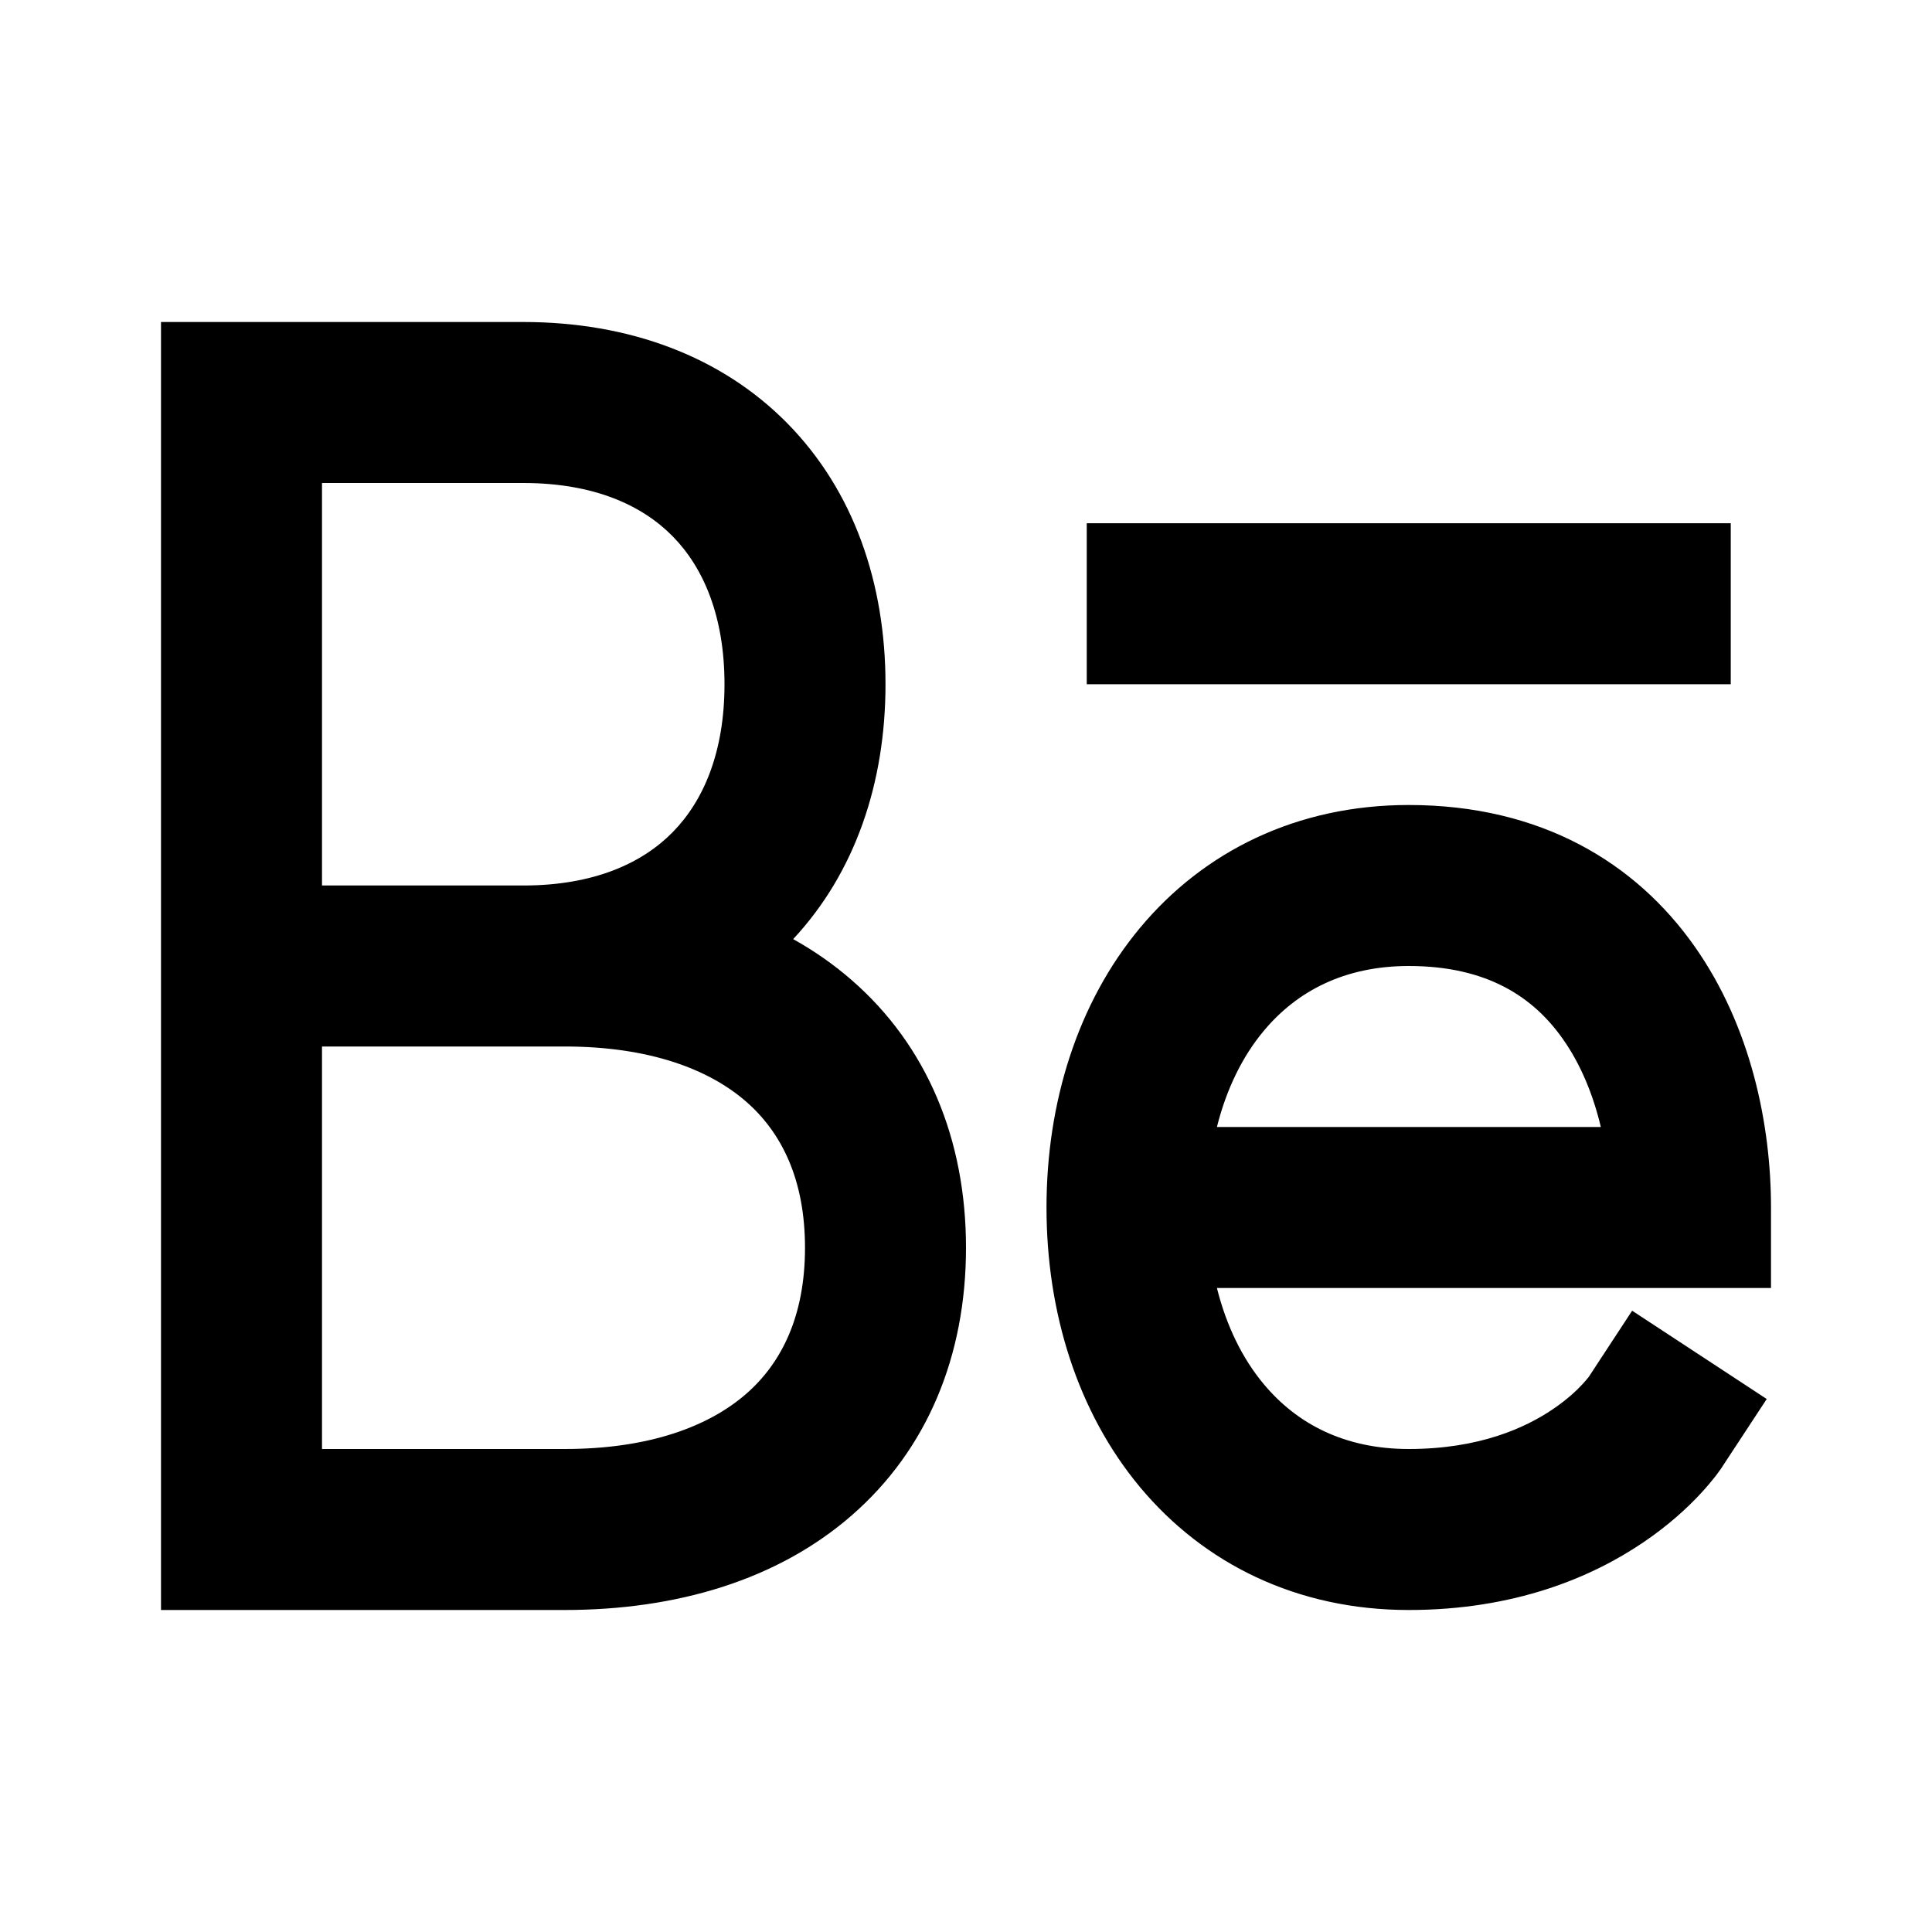
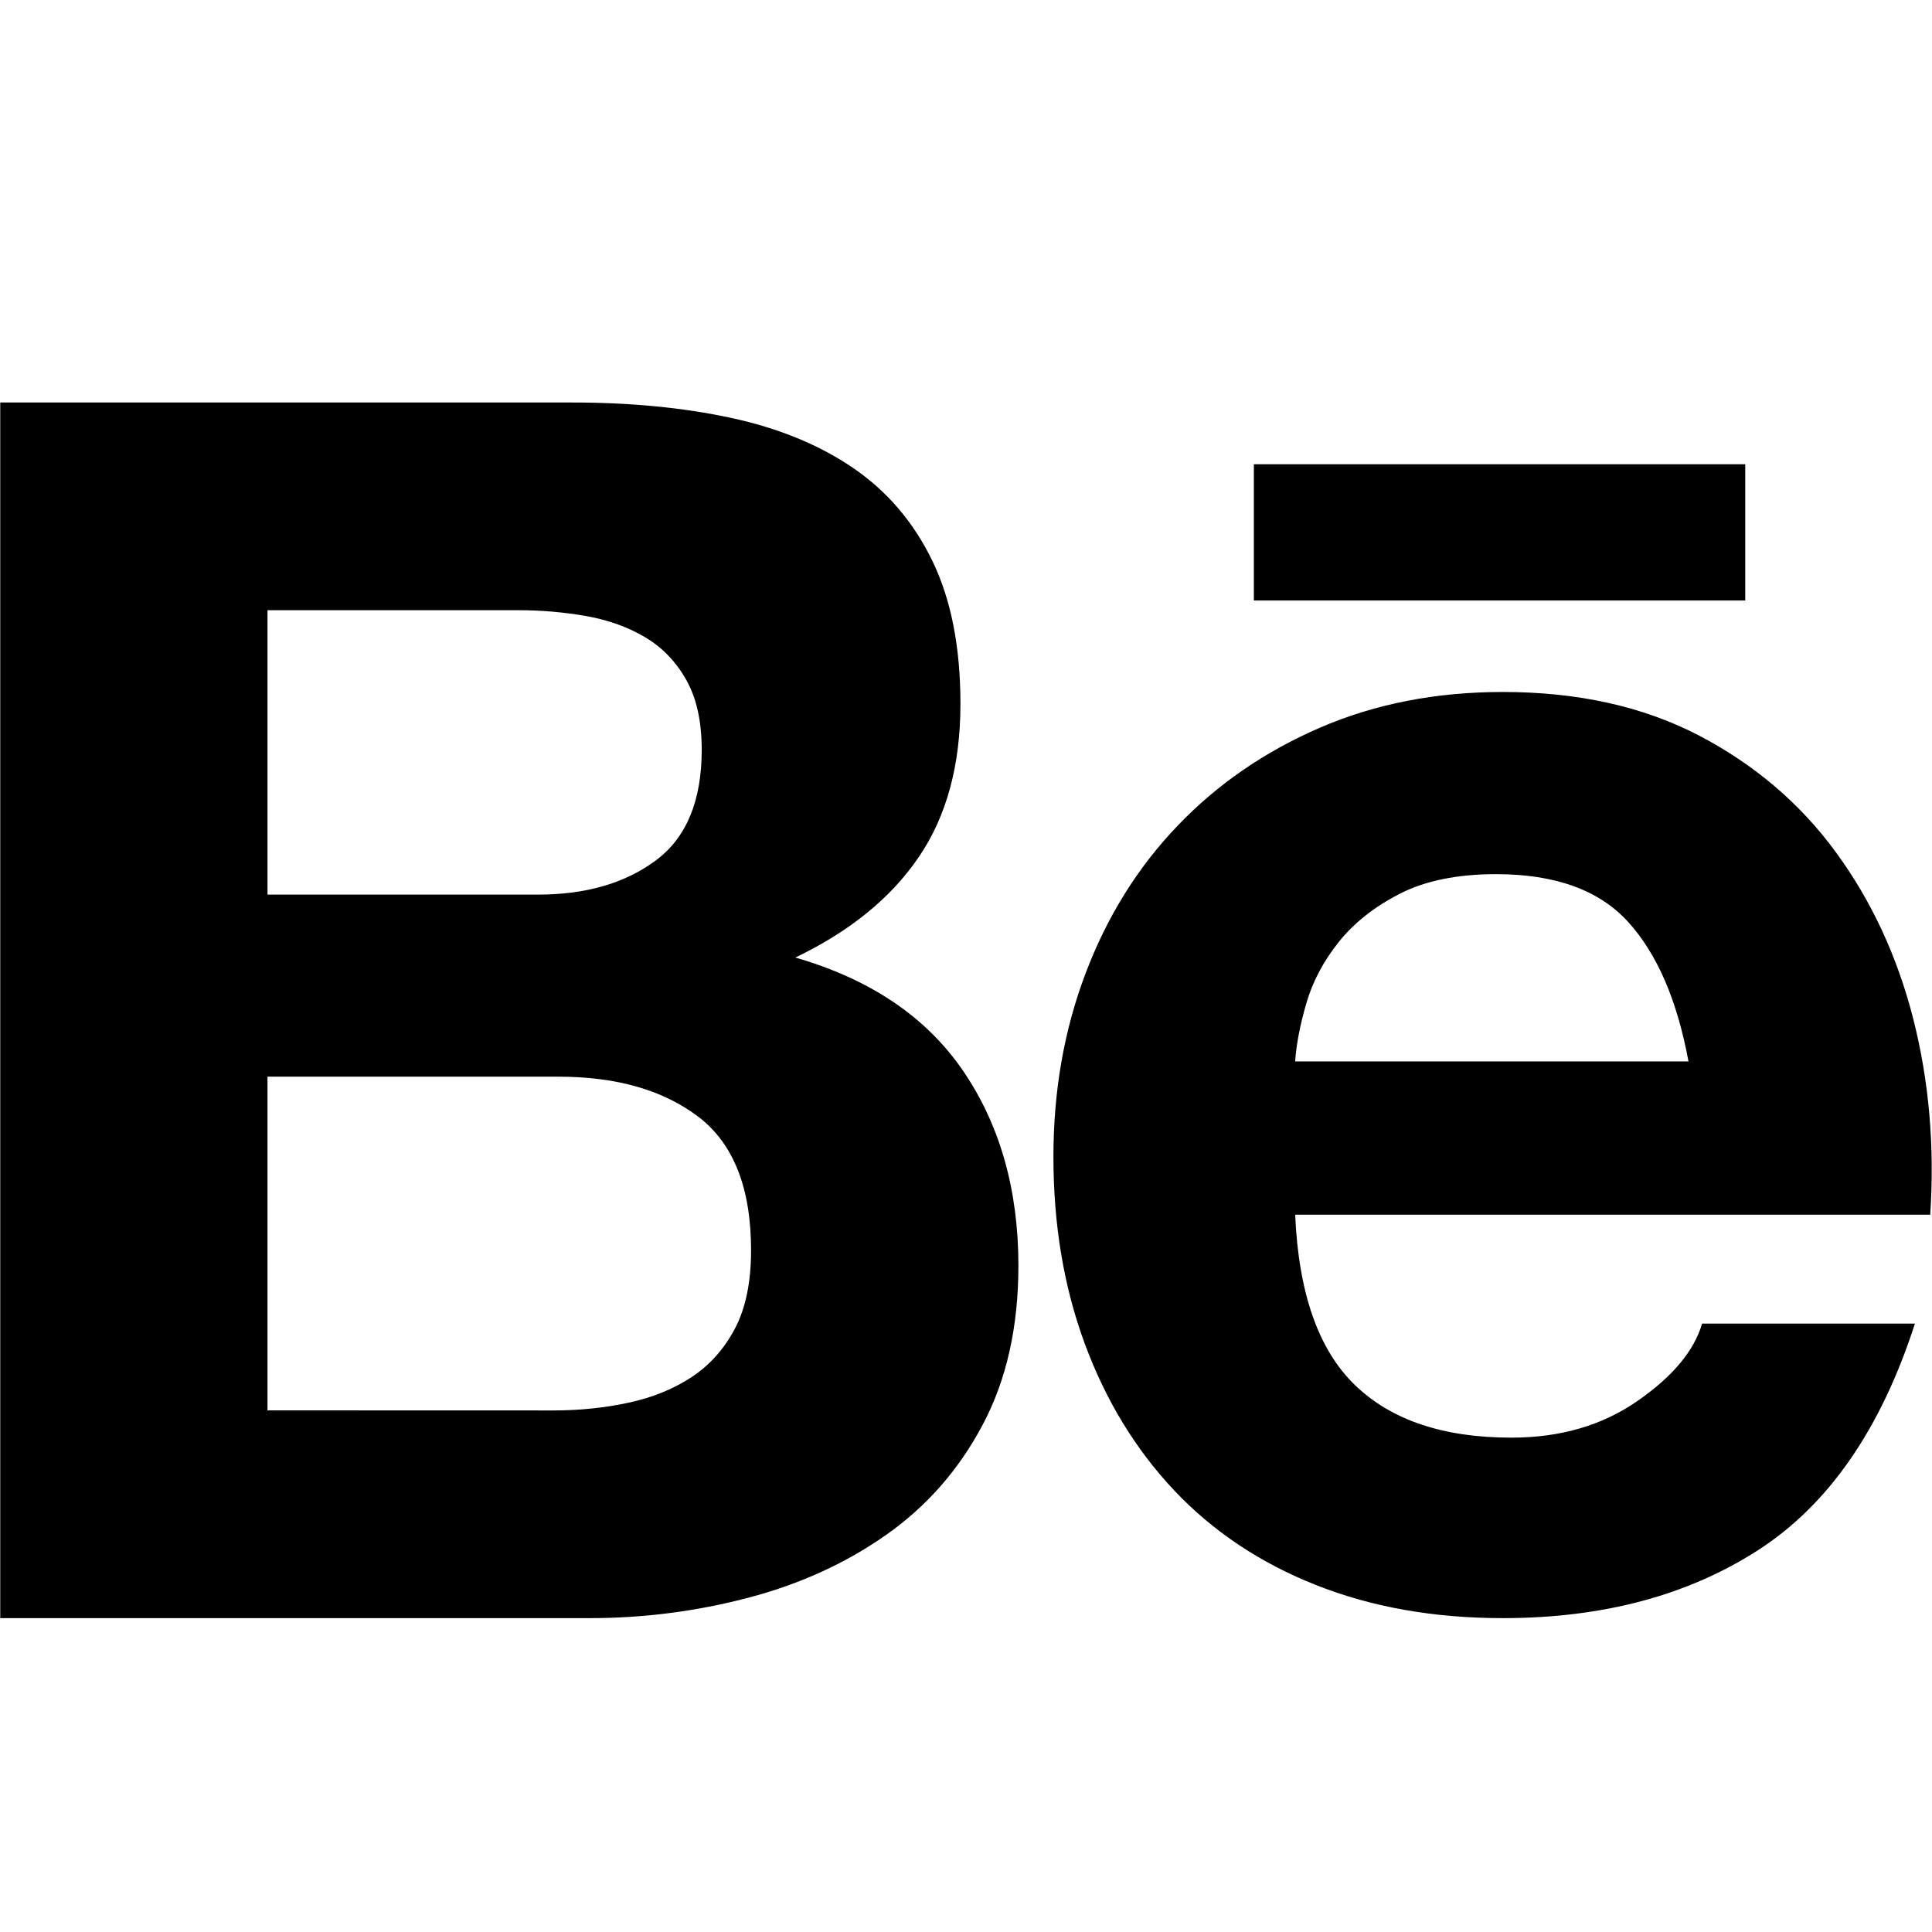
<svg xmlns="http://www.w3.org/2000/svg" width="24" height="24" viewBox="0 0 24 24" fill="none">
-   <path d="M6.5 4C7.812 4 8.962 4.425 9.784 5.262C10.603 6.096 11 7.241 11 8.5C11 9.723 10.625 10.838 9.853 11.666C10.114 11.811 10.357 11.981 10.581 12.176C11.518 12.992 12 14.157 12 15.5C12 16.843 11.518 18.008 10.581 18.824C9.661 19.626 8.408 20 7.014 20H2V4H6.5ZM4 13V18H7.014C8.067 18 8.806 17.718 9.268 17.316C9.712 16.929 10 16.344 10 15.5C10 14.656 9.712 14.071 9.268 13.684C8.806 13.282 8.067 13 7.014 13H4ZM4 6V11H6.5C7.375 11 7.976 10.725 8.357 10.337C8.741 9.946 9 9.341 9 8.5C9 7.659 8.741 7.054 8.357 6.663C7.976 6.275 7.375 6 6.5 6H4ZM13.5 6.5H21.5V8.5H13.5V6.5ZM14.161 11.527C14.954 10.575 16.11 10 17.5 10C19.143 10 20.321 10.718 21.052 11.758C21.751 12.751 22 13.971 22 15V16H15.117C15.236 16.477 15.438 16.882 15.698 17.193C16.109 17.687 16.702 18 17.5 18C18.376 18 18.949 17.737 19.291 17.505C19.466 17.387 19.587 17.272 19.659 17.194C19.695 17.155 19.718 17.127 19.73 17.112C19.732 17.11 19.733 17.107 19.735 17.106L20.275 16.282L21.947 17.379L21.398 18.215L21.398 18.216L21.397 18.217L21.396 18.219L21.393 18.224L21.386 18.234C21.381 18.242 21.374 18.251 21.367 18.261C21.353 18.281 21.334 18.306 21.312 18.336C21.266 18.394 21.204 18.47 21.124 18.556C20.964 18.728 20.729 18.947 20.412 19.161C19.77 19.596 18.811 20 17.5 20C16.11 20 14.954 19.424 14.161 18.473C13.384 17.54 13 16.3 13 15C13 13.7 13.384 12.46 14.161 11.527ZM15.117 14H19.886C19.791 13.598 19.635 13.22 19.416 12.909C19.054 12.393 18.482 12 17.5 12C16.702 12 16.109 12.313 15.698 12.807C15.438 13.118 15.236 13.523 15.117 14Z" fill="black" />
+   <path d="M7.109 5C7.828 5 8.484 5.063 9.076 5.19C9.668 5.317 10.176 5.525 10.599 5.814C11.022 6.103 11.35 6.488 11.582 6.967C11.815 7.447 11.931 8.039 11.931 8.744C11.931 9.505 11.759 10.14 11.413 10.647C11.068 11.155 10.557 11.57 9.88 11.895C10.81 12.163 11.505 12.632 11.963 13.301C12.421 13.971 12.651 14.778 12.651 15.723C12.651 16.484 12.503 17.144 12.206 17.701C11.911 18.258 11.512 18.712 11.012 19.064C10.511 19.417 9.94 19.678 9.298 19.847C8.653 20.017 7.988 20.102 7.321 20.101H0.003V5H7.109ZM6.686 11.113C7.278 11.113 7.765 10.972 8.146 10.689C8.526 10.408 8.717 9.949 8.717 9.315C8.717 8.962 8.653 8.673 8.526 8.448C8.399 8.222 8.23 8.045 8.019 7.919C7.807 7.792 7.564 7.704 7.289 7.654C7.006 7.604 6.72 7.58 6.432 7.58H3.323V11.113L6.686 11.113ZM6.877 17.521C7.201 17.521 7.511 17.489 7.807 17.425C8.103 17.362 8.364 17.256 8.59 17.108C8.815 16.96 8.995 16.759 9.129 16.505C9.263 16.252 9.33 15.927 9.33 15.532C9.33 14.757 9.111 14.204 8.674 13.872C8.237 13.541 7.659 13.375 6.94 13.375H3.323V17.52L6.877 17.521ZM16.829 17.203C17.28 17.641 17.929 17.859 18.775 17.859C19.381 17.859 19.903 17.708 20.34 17.404C20.777 17.102 21.045 16.781 21.144 16.442H23.788C23.365 17.753 22.716 18.691 21.842 19.255C20.967 19.819 19.91 20.101 18.669 20.101C17.809 20.101 17.034 19.963 16.343 19.688C15.652 19.414 15.066 19.022 14.587 18.515C14.108 18.007 13.738 17.401 13.477 16.696C13.216 15.991 13.086 15.216 13.086 14.37C13.086 13.552 13.219 12.791 13.488 12.085C13.755 11.381 14.136 10.771 14.63 10.256C15.123 9.741 15.712 9.336 16.396 9.04C17.079 8.744 17.837 8.596 18.669 8.596C19.6 8.596 20.41 8.776 21.102 9.135C21.792 9.495 22.36 9.978 22.804 10.584C23.248 11.19 23.569 11.881 23.767 12.656C23.964 13.432 24.034 14.243 23.978 15.089H16.089C16.131 16.061 16.378 16.767 16.829 17.203ZM20.224 11.451C19.864 11.056 19.318 10.859 18.585 10.859C18.105 10.859 17.707 10.94 17.39 11.102C17.073 11.264 16.819 11.465 16.628 11.705C16.438 11.944 16.304 12.198 16.227 12.466C16.149 12.734 16.103 12.974 16.089 13.185H20.975C20.834 12.424 20.584 11.846 20.224 11.451ZM15.576 5.767H21.68V7.459H15.576V5.767Z" fill="black" />
</svg>
